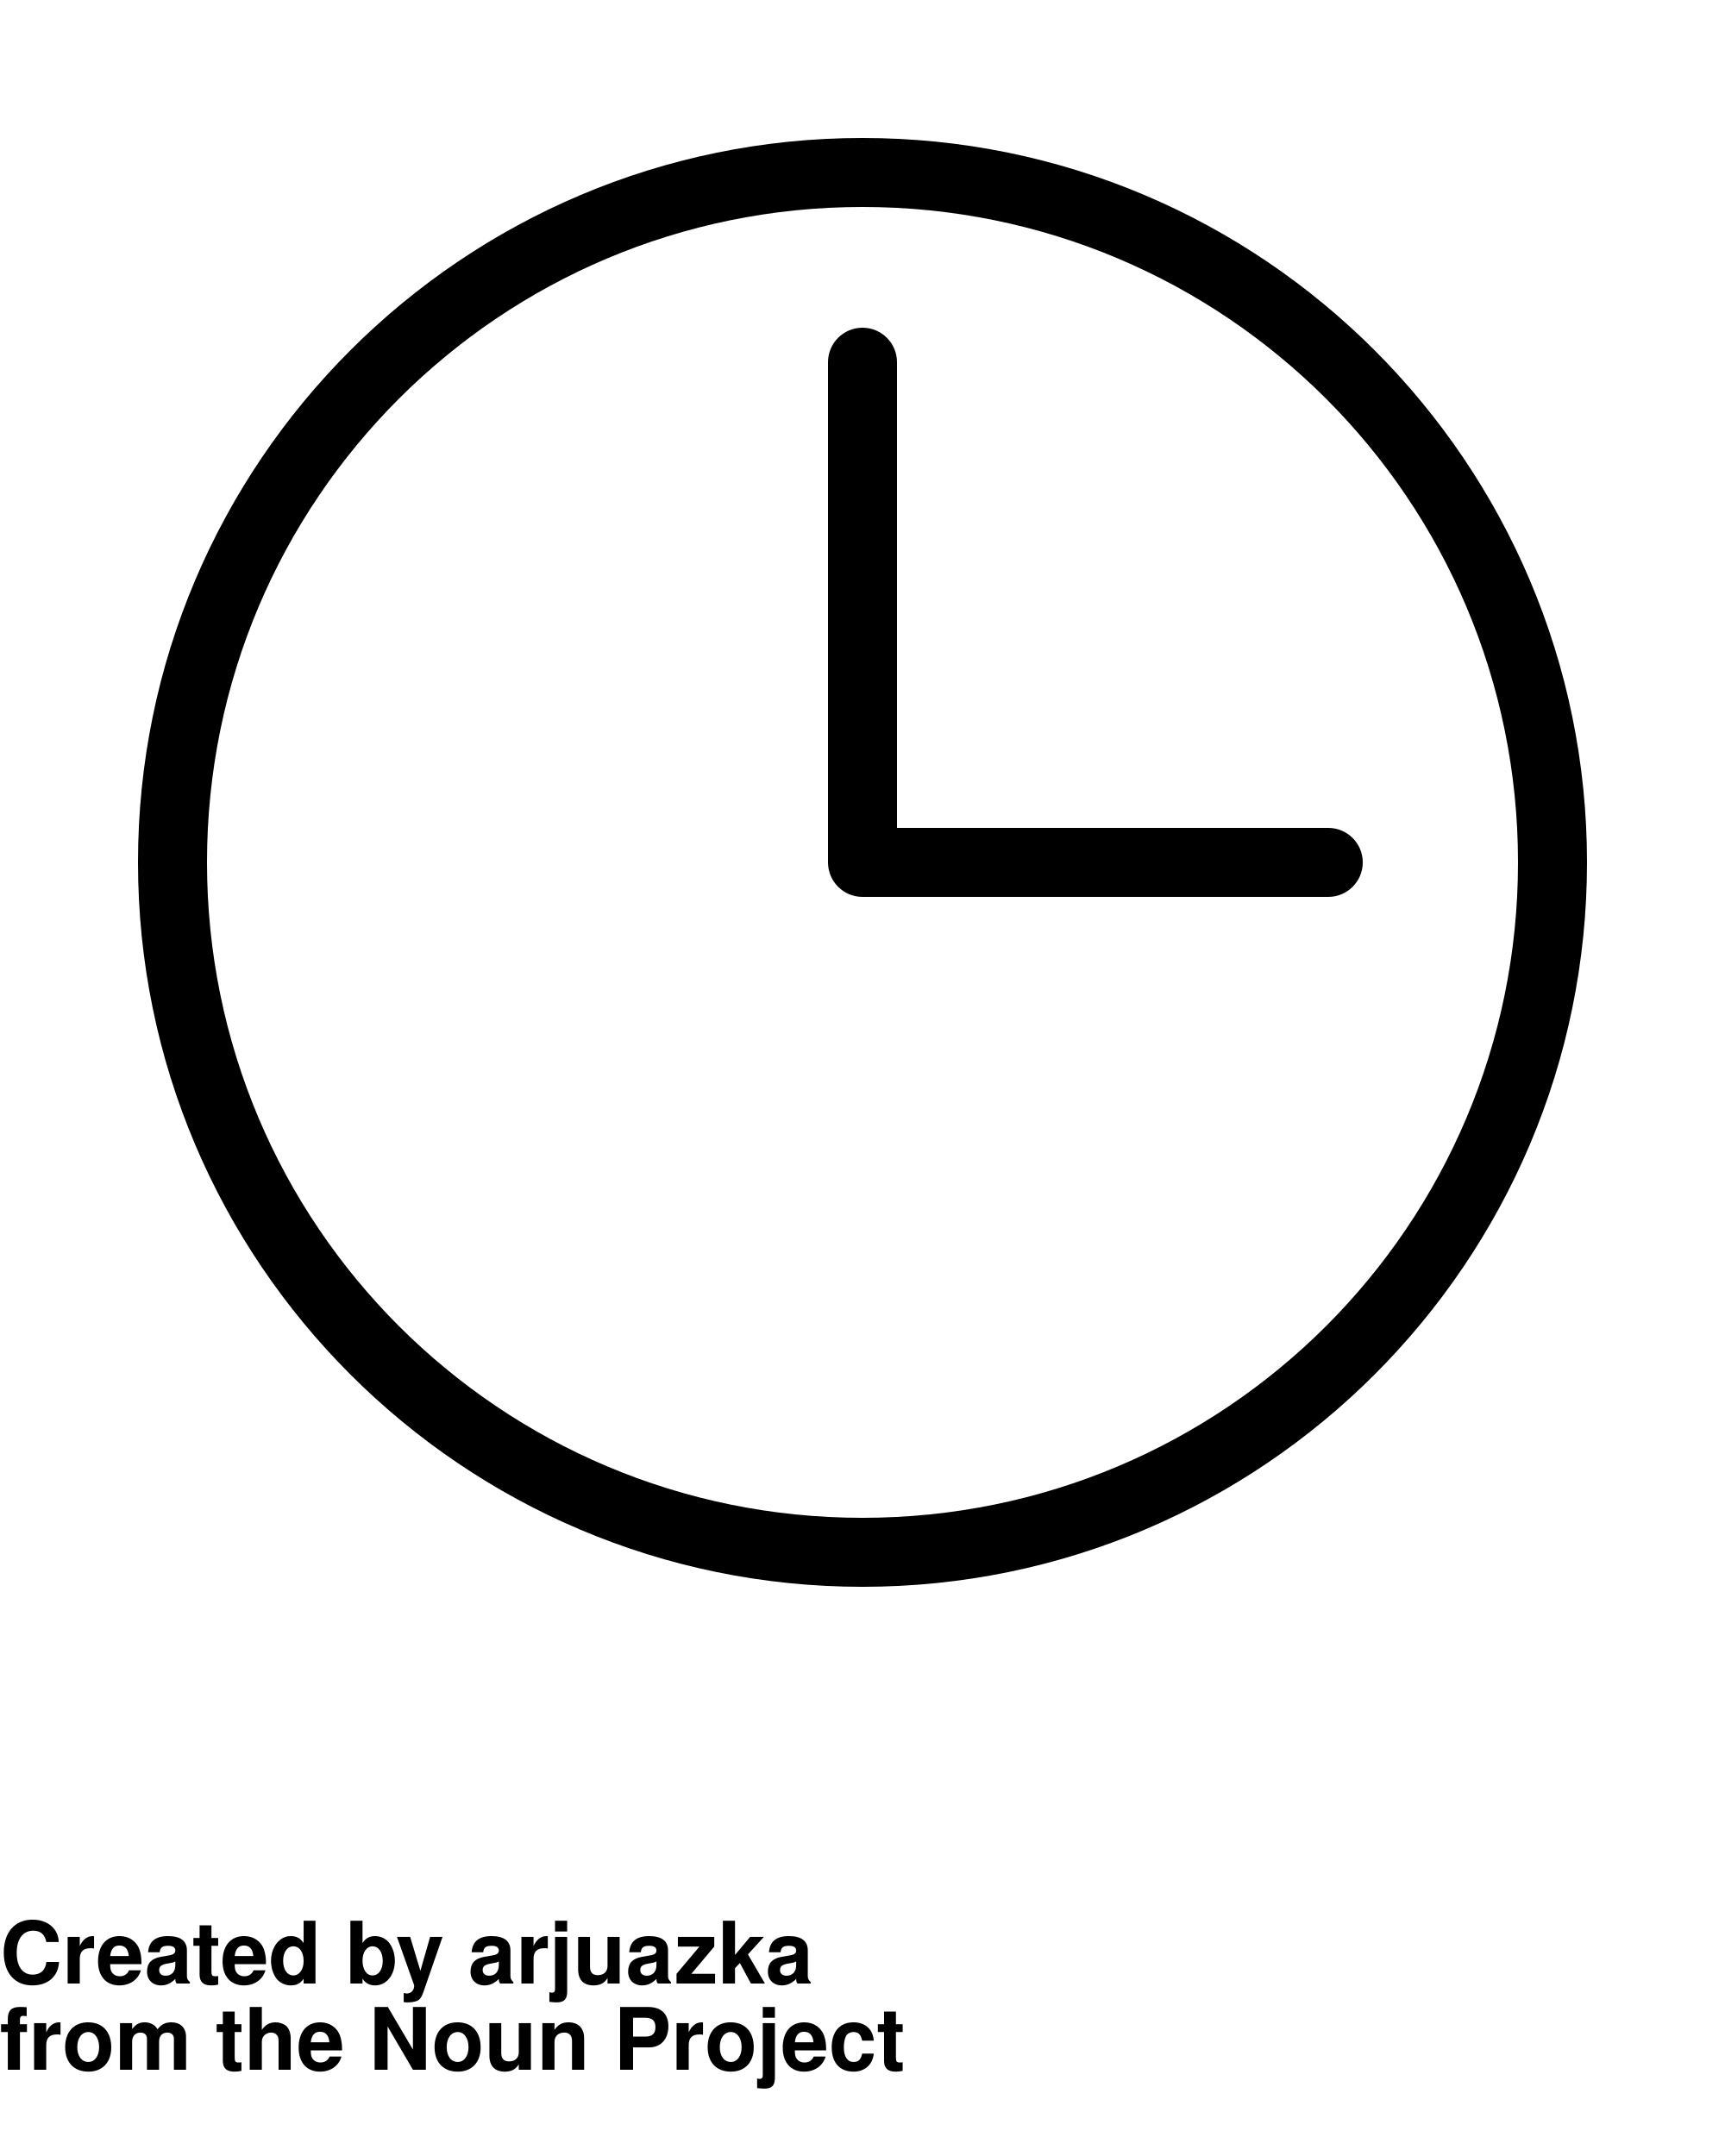
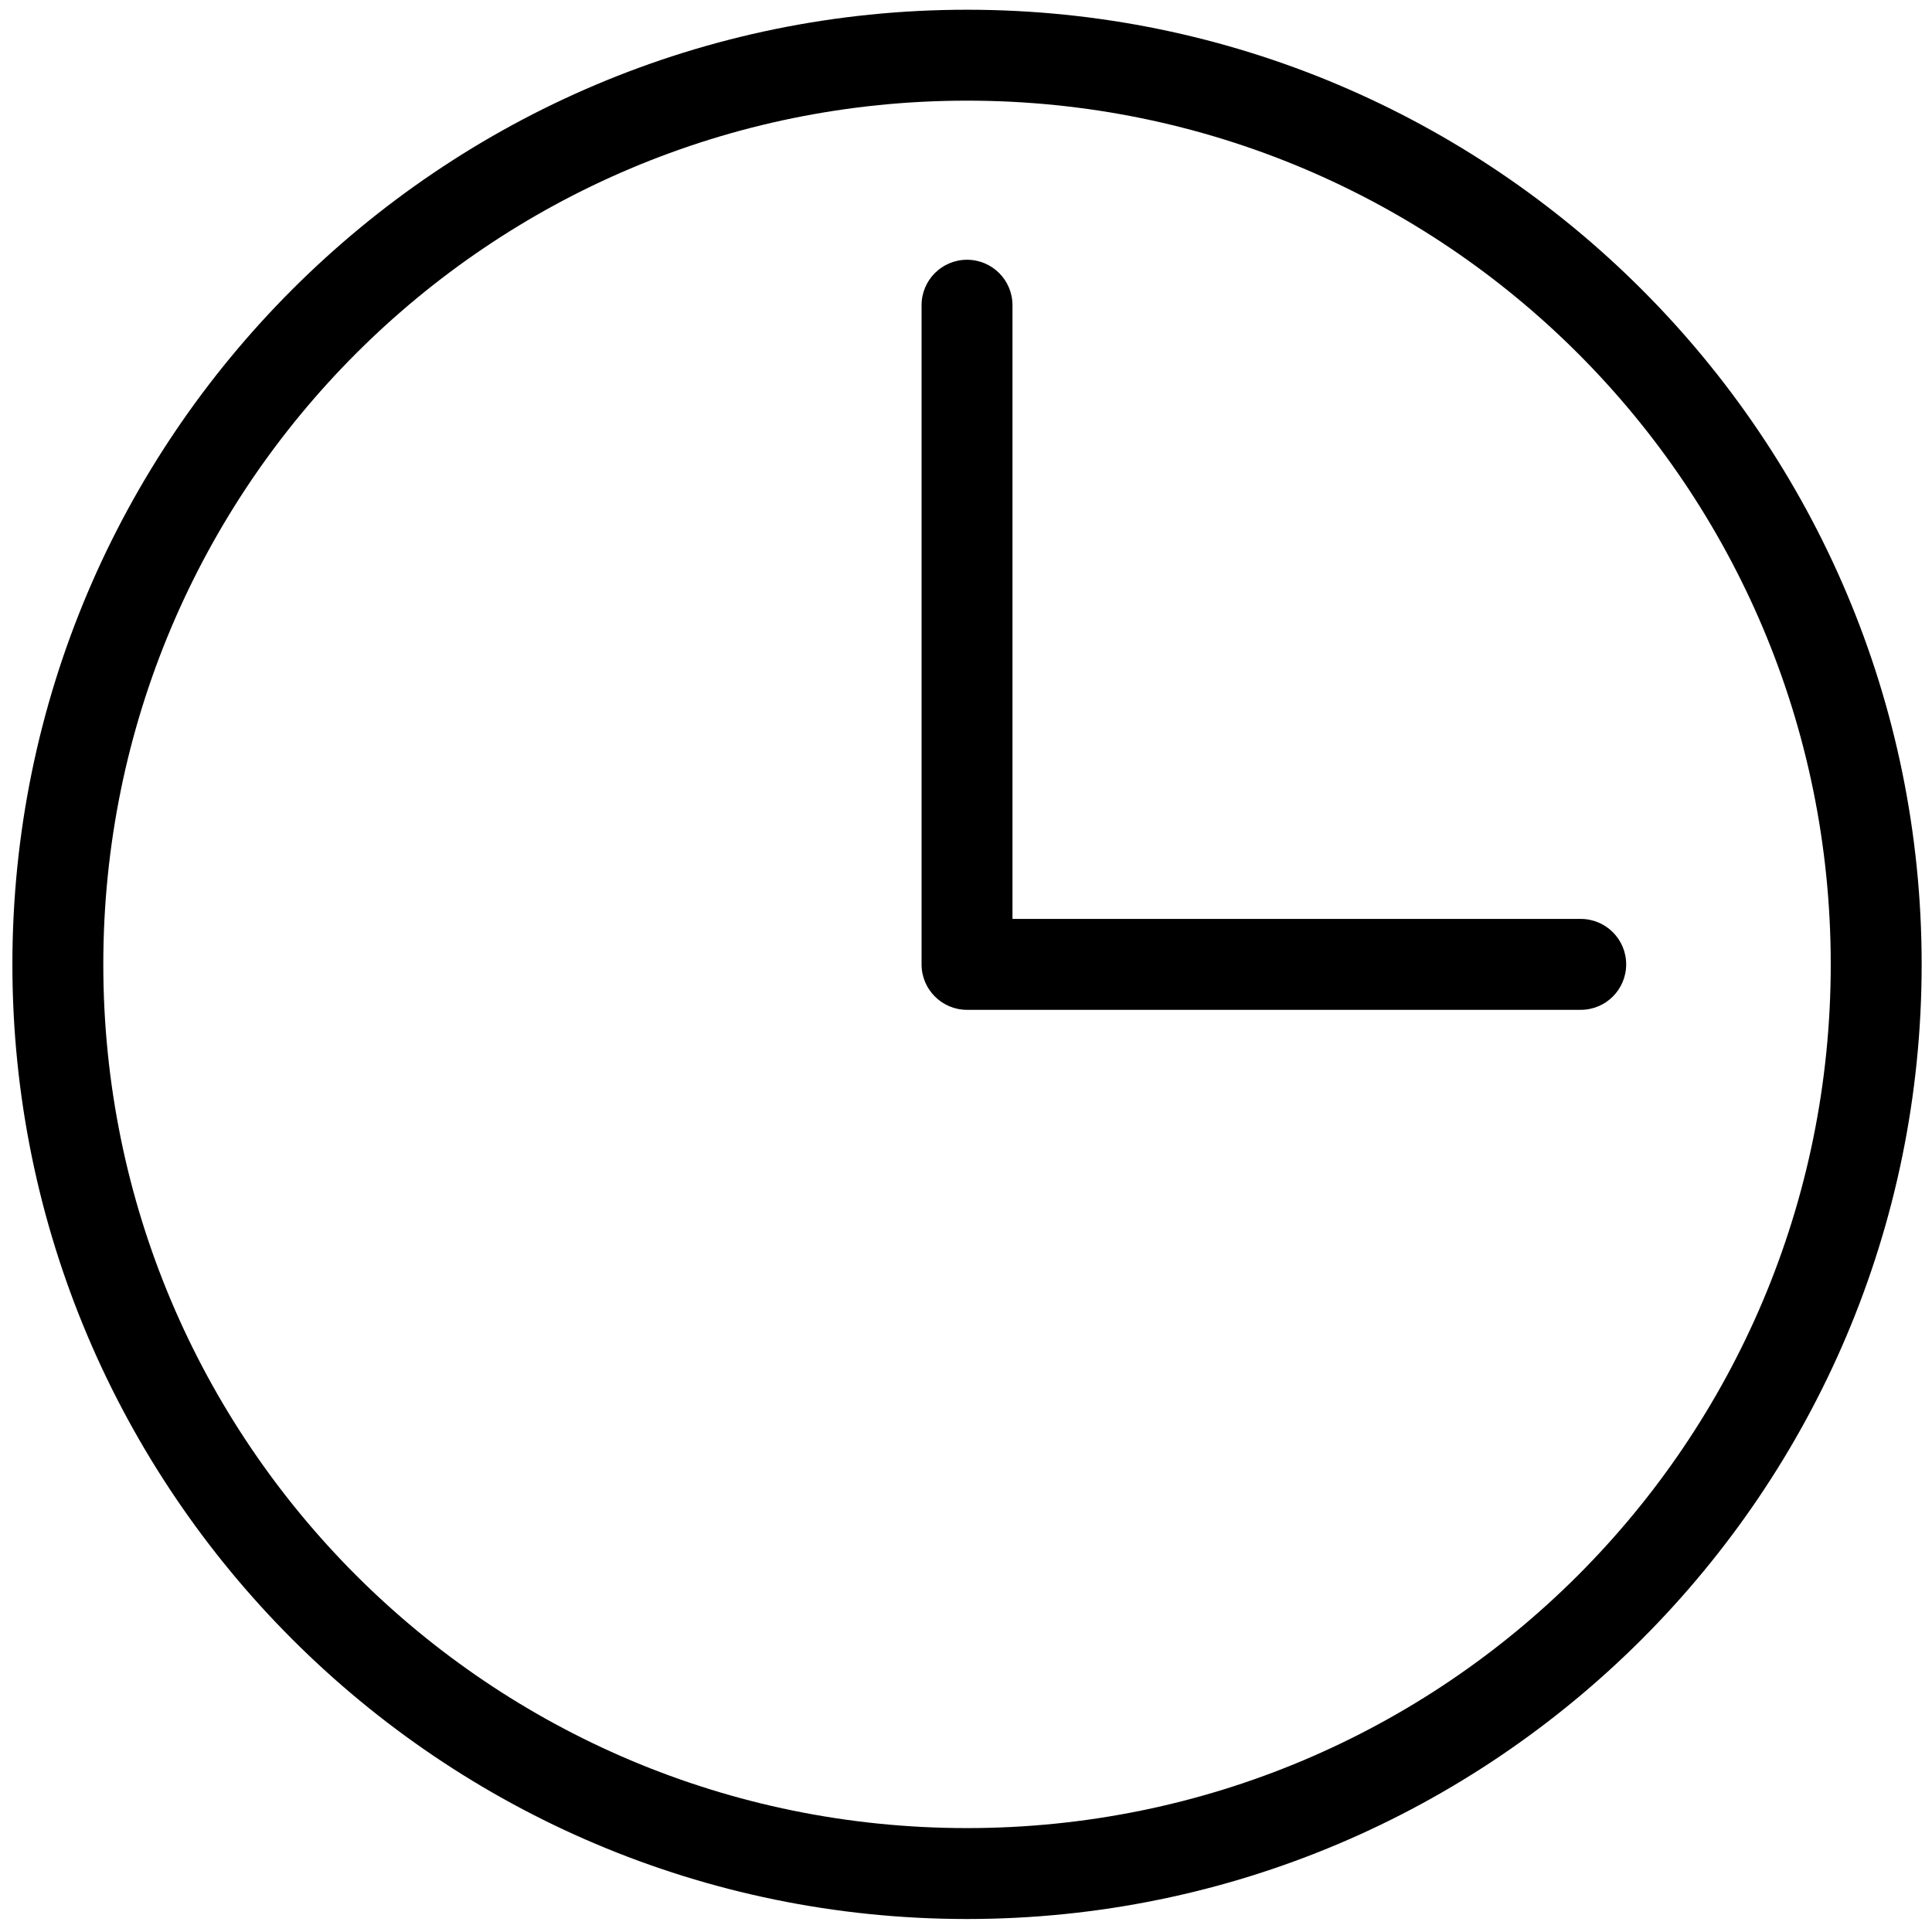
- <svg xmlns="http://www.w3.org/2000/svg" version="1.1" x="0px" y="0px" viewBox="0 0 100 125">
-   <g transform="translate(0,-952.3622)">
-     <path style="text-indent:0;text-transform:none;direction:ltr;block-progression:tb;baseline-shift:baseline;color:#000000;enable-background:accumulate;" d="m 50,960.362 c -23.172,0 -42,18.828 -42,42 0,23.172 18.828,42 42,42 23.172,0 42,-18.828 42,-42 0,-23.172 -18.828,-42 -42,-42 z m 0,4 c 21.01,0 38,16.99 38,38 0,21.01 -16.99,38 -38,38 -21.01,0 -38,-16.99 -38,-38 0,-21.01 16.99,-38 38,-38 z m 0,7 c -1.105,0 -2,0.895 -2,2 l 0,29 c 0,1.105 0.895,2 2,2 l 27,0 c 1.105,0 2,-0.895 2,-2 0,-1.105 -0.895,-2 -2,-2 l -25,0 0,-27 c 0,-1.105 -0.895,-2 -2,-2 z" fill="#000000" fill-opacity="1" stroke="none" marker="none" visibility="visible" display="inline" overflow="visible" />
+ <svg xmlns="http://www.w3.org/2000/svg" version="1.1" x="0px" y="0px" viewBox="0 0 85 85" id="svg4493" width="85" height="85">
+   <defs id="defs4497" />
+   <g transform="translate(-7.454977,-959.9336)" id="g4487">
+     <path style="color:#000000;text-indent:0;text-transform:none;direction:ltr;baseline-shift:baseline;display:inline;overflow:visible;visibility:visible;fill:#000000;fill-opacity:1;stroke:none;enable-background:accumulate" d="m 50,960.362 c -23.172,0 -42,18.828 -42,42 0,23.172 18.828,42 42,42 23.172,0 42,-18.828 42,-42 0,-23.172 -18.828,-42 -42,-42 z m 0,4 c 21.01,0 38,16.99 38,38 0,21.01 -16.99,38 -38,38 -21.01,0 -38,-16.99 -38,-38 0,-21.01 16.99,-38 38,-38 z m 0,7 c -1.105,0 -2,0.895 -2,2 v 29 c 0,1.105 0.895,2 2,2 h 27 c 1.105,0 2,-0.895 2,-2 0,-1.105 -0.895,-2 -2,-2 H 52 v -27 c 0,-1.105 -0.895,-2 -2,-2 z" marker="none" visibility="visible" display="inline" overflow="visible" id="path4485" />
  </g>
-   <text x="0" y="115" fill="#000000" font-size="5px" font-weight="bold" font-family="'Helvetica Neue', Helvetica, Arial-Unicode, Arial, Sans-serif">Created by arjuazka</text>
-   <text x="0" y="120" fill="#000000" font-size="5px" font-weight="bold" font-family="'Helvetica Neue', Helvetica, Arial-Unicode, Arial, Sans-serif">from the Noun Project</text>
+   <text x="0" y="75" font-size="5px" font-weight="bold" id="text4489" style="font-weight:bold;font-size:5px;font-family:'Helvetica Neue', Helvetica, Arial-Unicode, Arial, Sans-serif;fill:#000000" />
+   <text x="0" y="80" font-size="5px" font-weight="bold" id="text4491" style="font-weight:bold;font-size:5px;font-family:'Helvetica Neue', Helvetica, Arial-Unicode, Arial, Sans-serif;fill:#000000" />
</svg>
